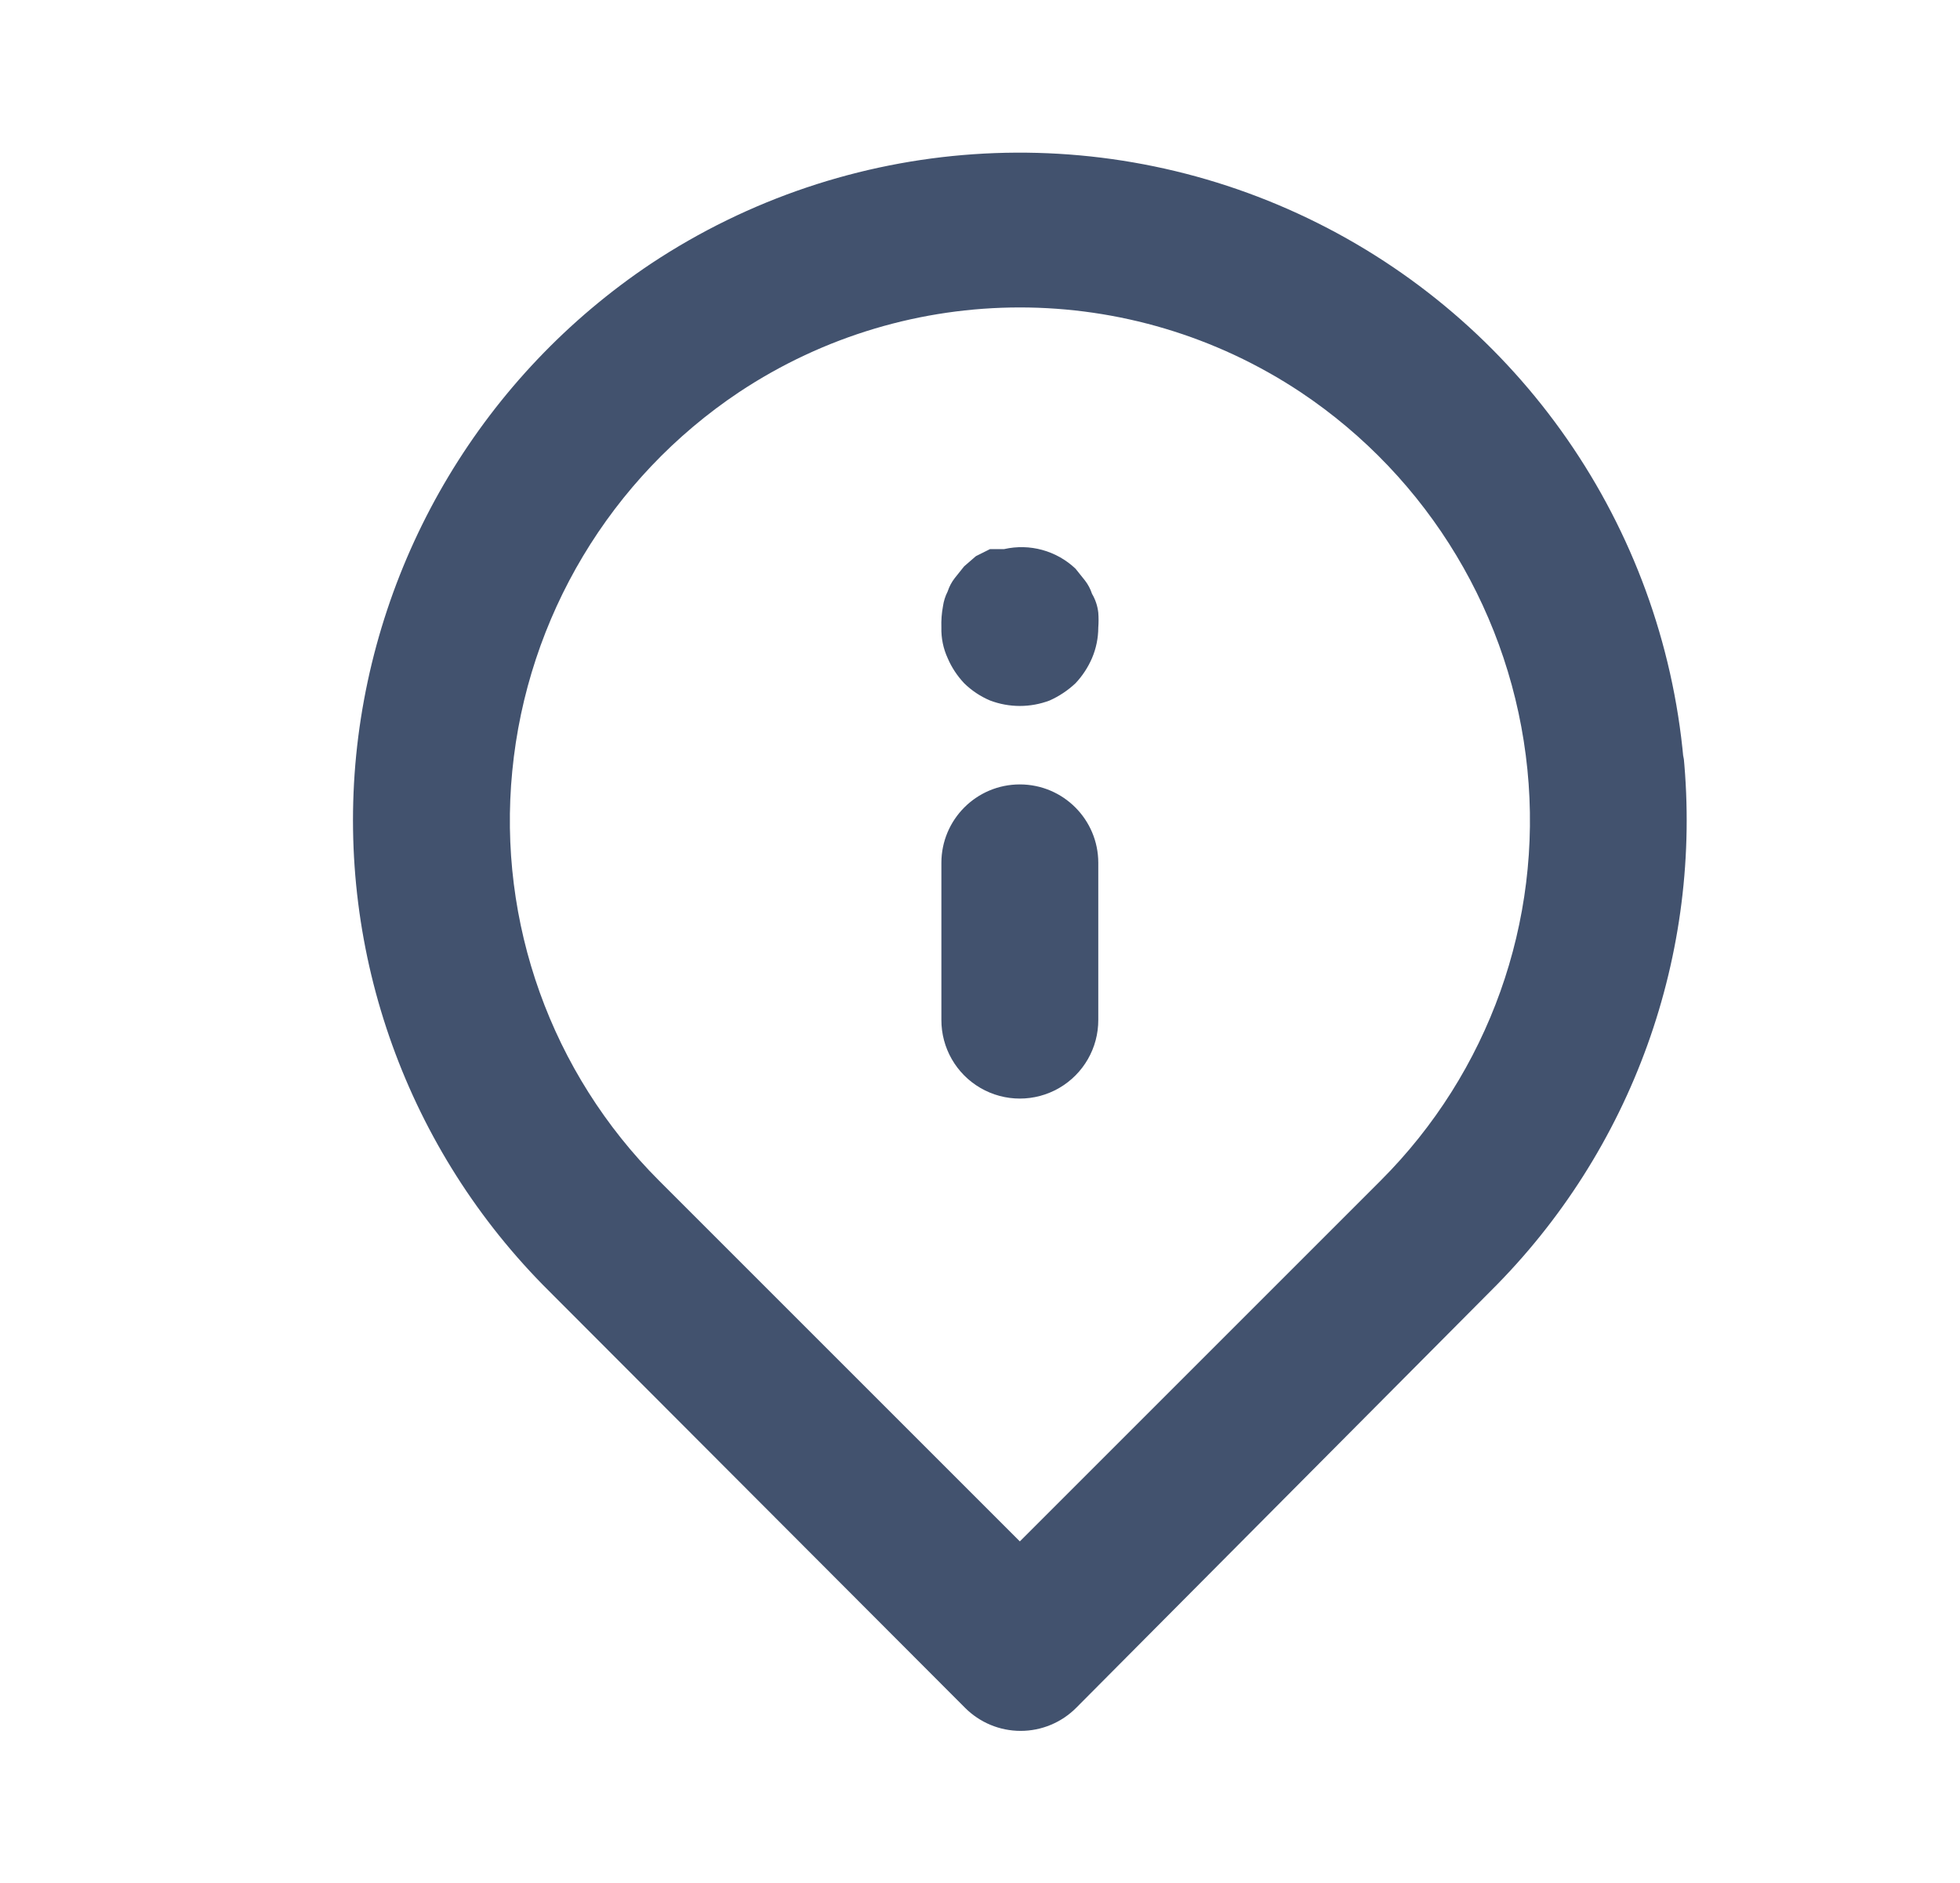
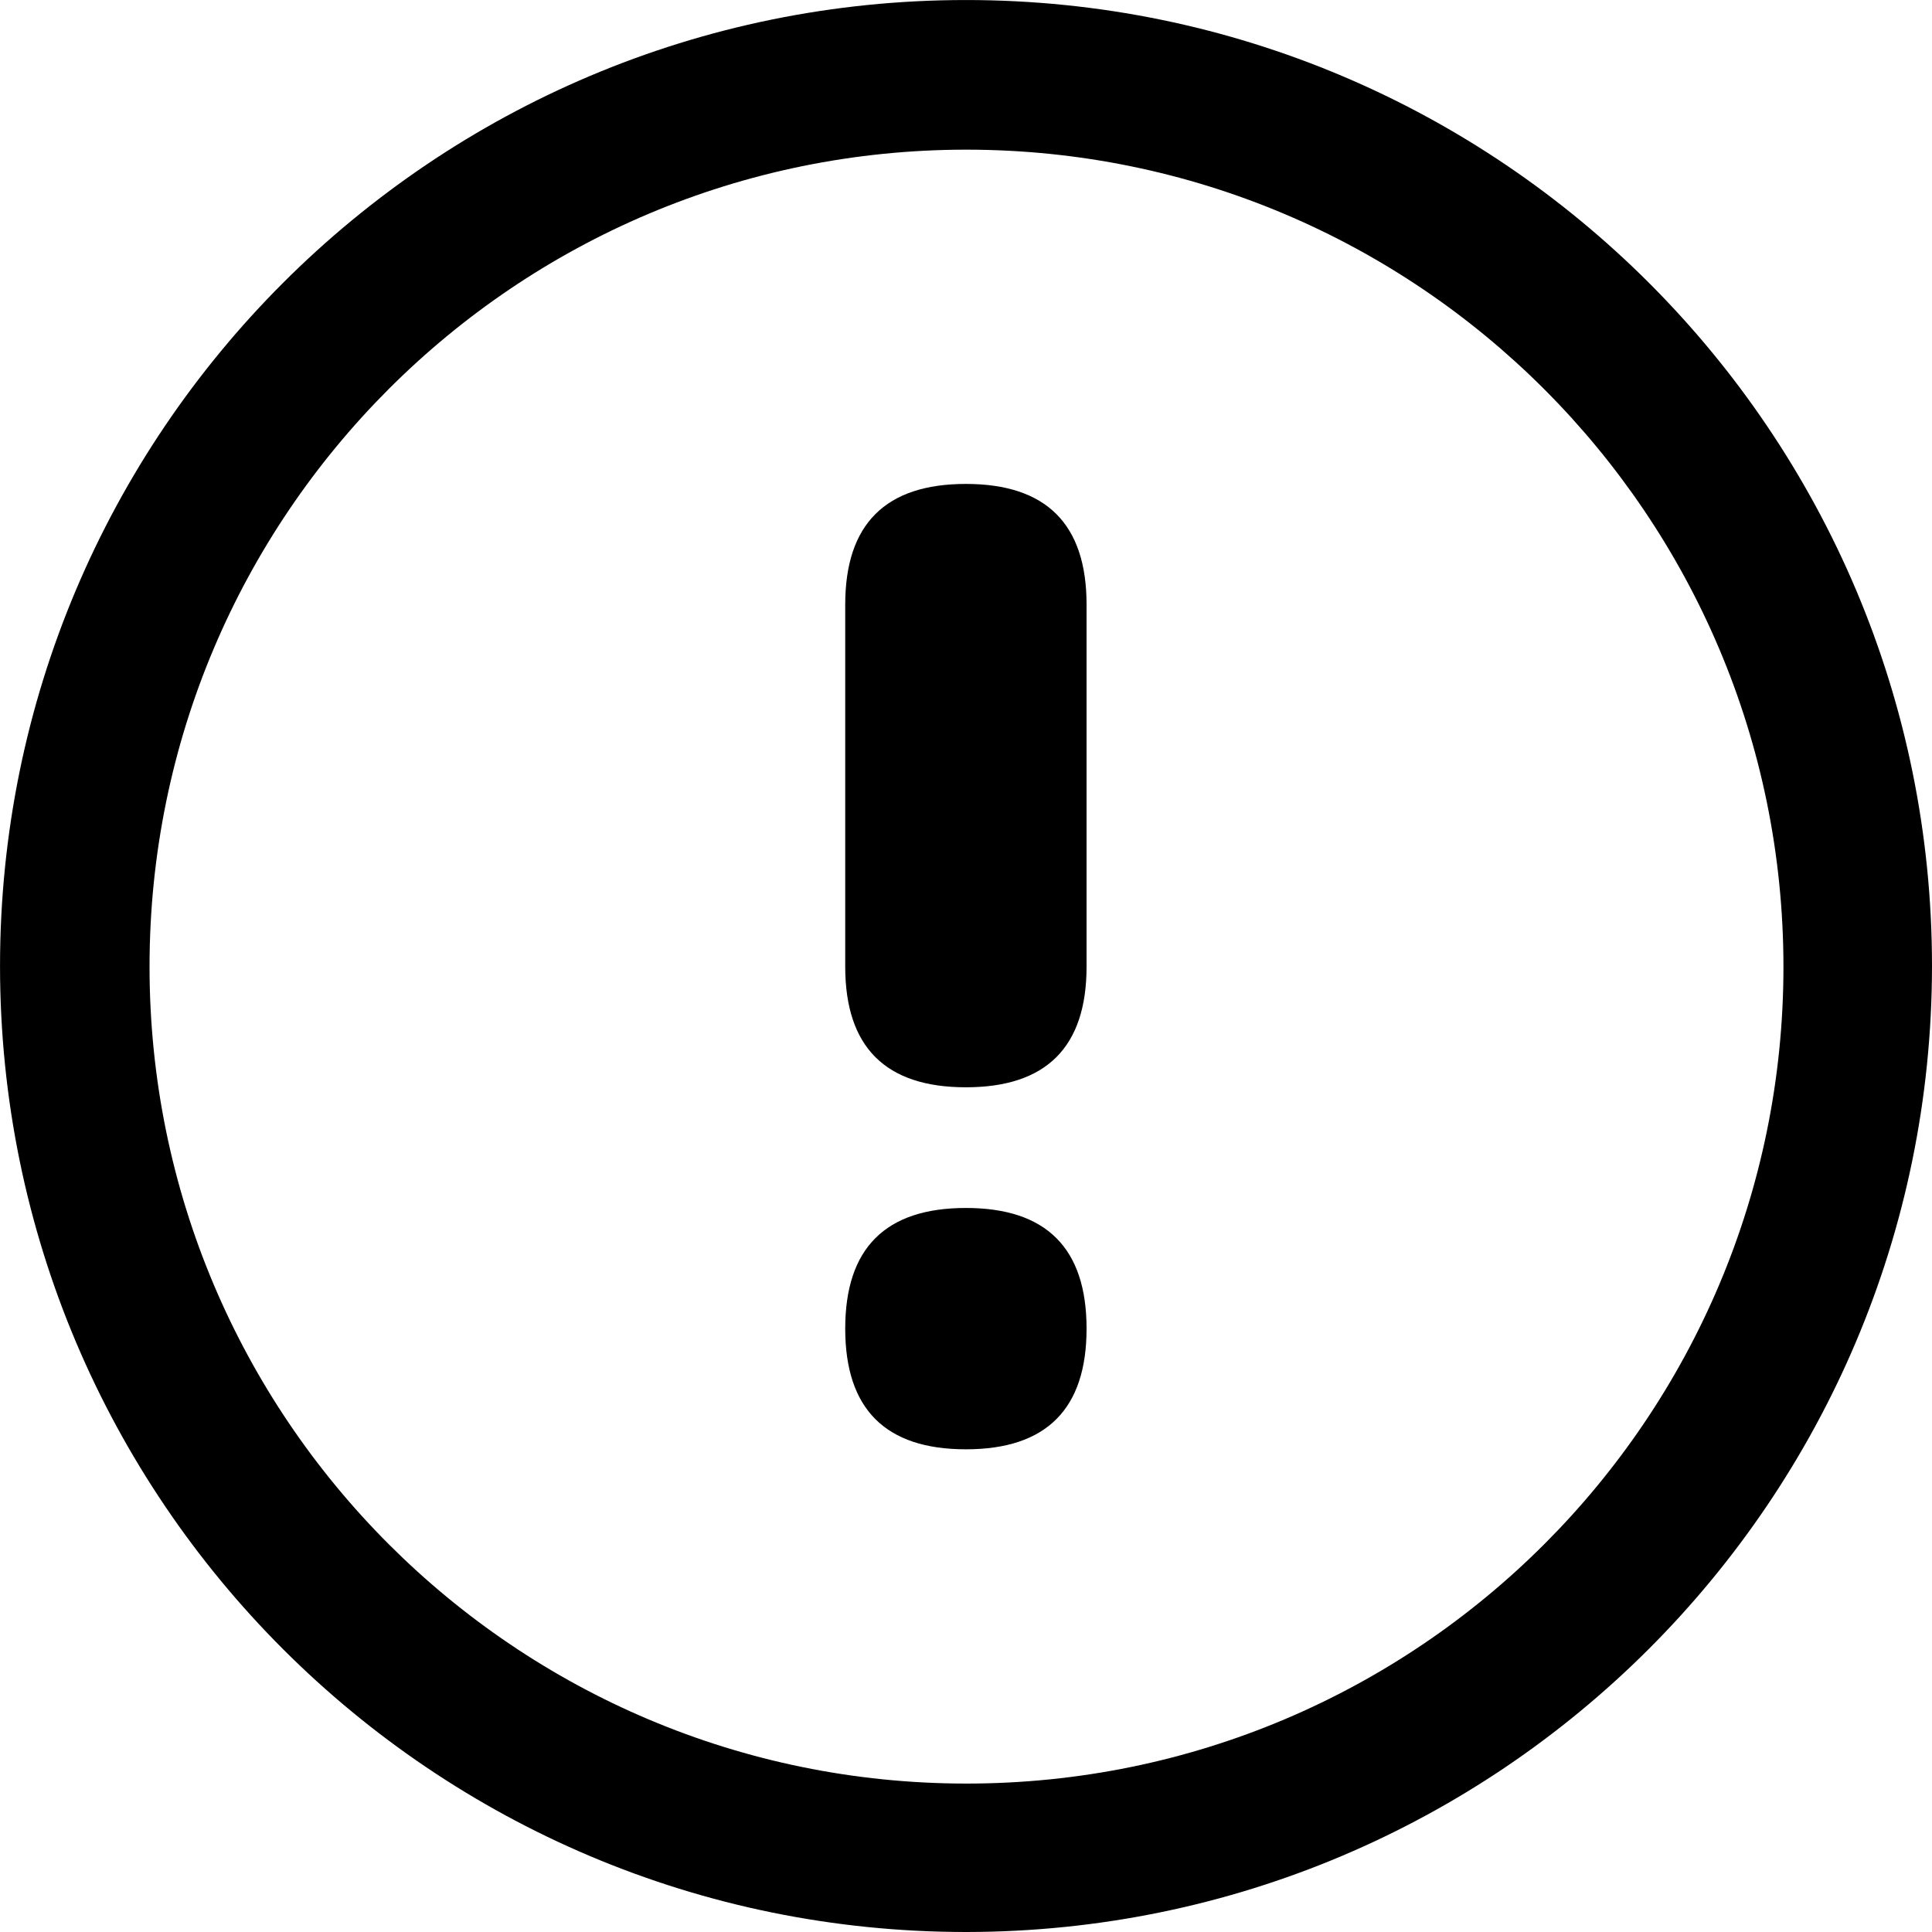
- <svg xmlns="http://www.w3.org/2000/svg" t="1614587859529" class="icon" viewBox="0 0 1066 1024" version="1.1" p-id="18868" width="208.203" height="200">
+ <svg xmlns="http://www.w3.org/2000/svg" t="1614611604319" class="icon" viewBox="0 0 1024 1024" version="1.1" p-id="24774" width="200" height="200">
  <defs>
    <style type="text/css" />
  </defs>
-   <path d="M554.667 426.667a42.667 42.667 0 0 0-42.667 42.667v85.333a42.667 42.667 0 1 0 85.333 0v-85.333a42.667 42.667 0 0 0-42.667-42.667z m360.96-13.653A362.667 362.667 0 0 0 354.133 143.36a365.227 365.227 0 0 0-160.427 267.52A360.96 360.96 0 0 0 298.667 702.293l226.133 226.56a42.667 42.667 0 0 0 60.587 0L810.667 702.293a360.96 360.96 0 0 0 104.96-291.413v2.133z m-164.693 229.12l-196.267 196.267-196.267-196.267a276.907 276.907 0 0 1-79.787-222.72A280.32 280.32 0 0 1 401.92 213.333a276.053 276.053 0 0 1 305.493 0 280.32 280.32 0 0 1 123.307 205.227 276.907 276.907 0 0 1-79.787 223.573z m-157.013-319.147a23.893 23.893 0 0 0-3.84-7.253l-5.12-6.4A42.667 42.667 0 0 0 546.133 298.667h-7.68l-7.68 3.84-6.4 5.547-5.12 6.4a23.893 23.893 0 0 0-3.84 7.253 25.6 25.6 0 0 0-2.56 8.107A52.48 52.48 0 0 0 512 341.333a37.547 37.547 0 0 0 3.413 16.64c2.133 5.035 5.205 9.643 8.96 13.653 4.053 3.968 8.832 7.168 14.08 9.387 10.453 3.968 21.973 3.968 32.427 0a50.773 50.773 0 0 0 14.08-9.387 47.36 47.36 0 0 0 8.96-13.653A42.667 42.667 0 0 0 597.333 341.333a52.48 52.48 0 0 0 0-8.107 25.6 25.6 0 0 0-3.413-10.24z" fill="#42526E" p-id="18869" />
+   <path d="M512.327 1024a511.993 511.993 0 1 1 511.673-511.673 512.312 512.312 0 0 1-511.673 511.673z m0-944.676A433.003 433.003 0 1 0 945.267 512.327a433.195 433.195 0 0 0-432.939-433.003z" fill="" p-id="24775" />
+   <path d="M447.984 256.491m63.959 0l0 0q63.959 0 63.959 63.959l0 191.877q0 63.959-63.959 63.959l0 0q-63.959 0-63.959-63.959l0-191.877q0-63.959 63.959-63.959Z" fill="" p-id="24776" />
+   <path d="M447.984 640.245m63.959 0l0 0q63.959 0 63.959 63.959l0 0q0 63.959-63.959 63.959l0 0q-63.959 0-63.959-63.959l0 0q0-63.959 63.959-63.959Z" fill="" p-id="24777" />
</svg>
